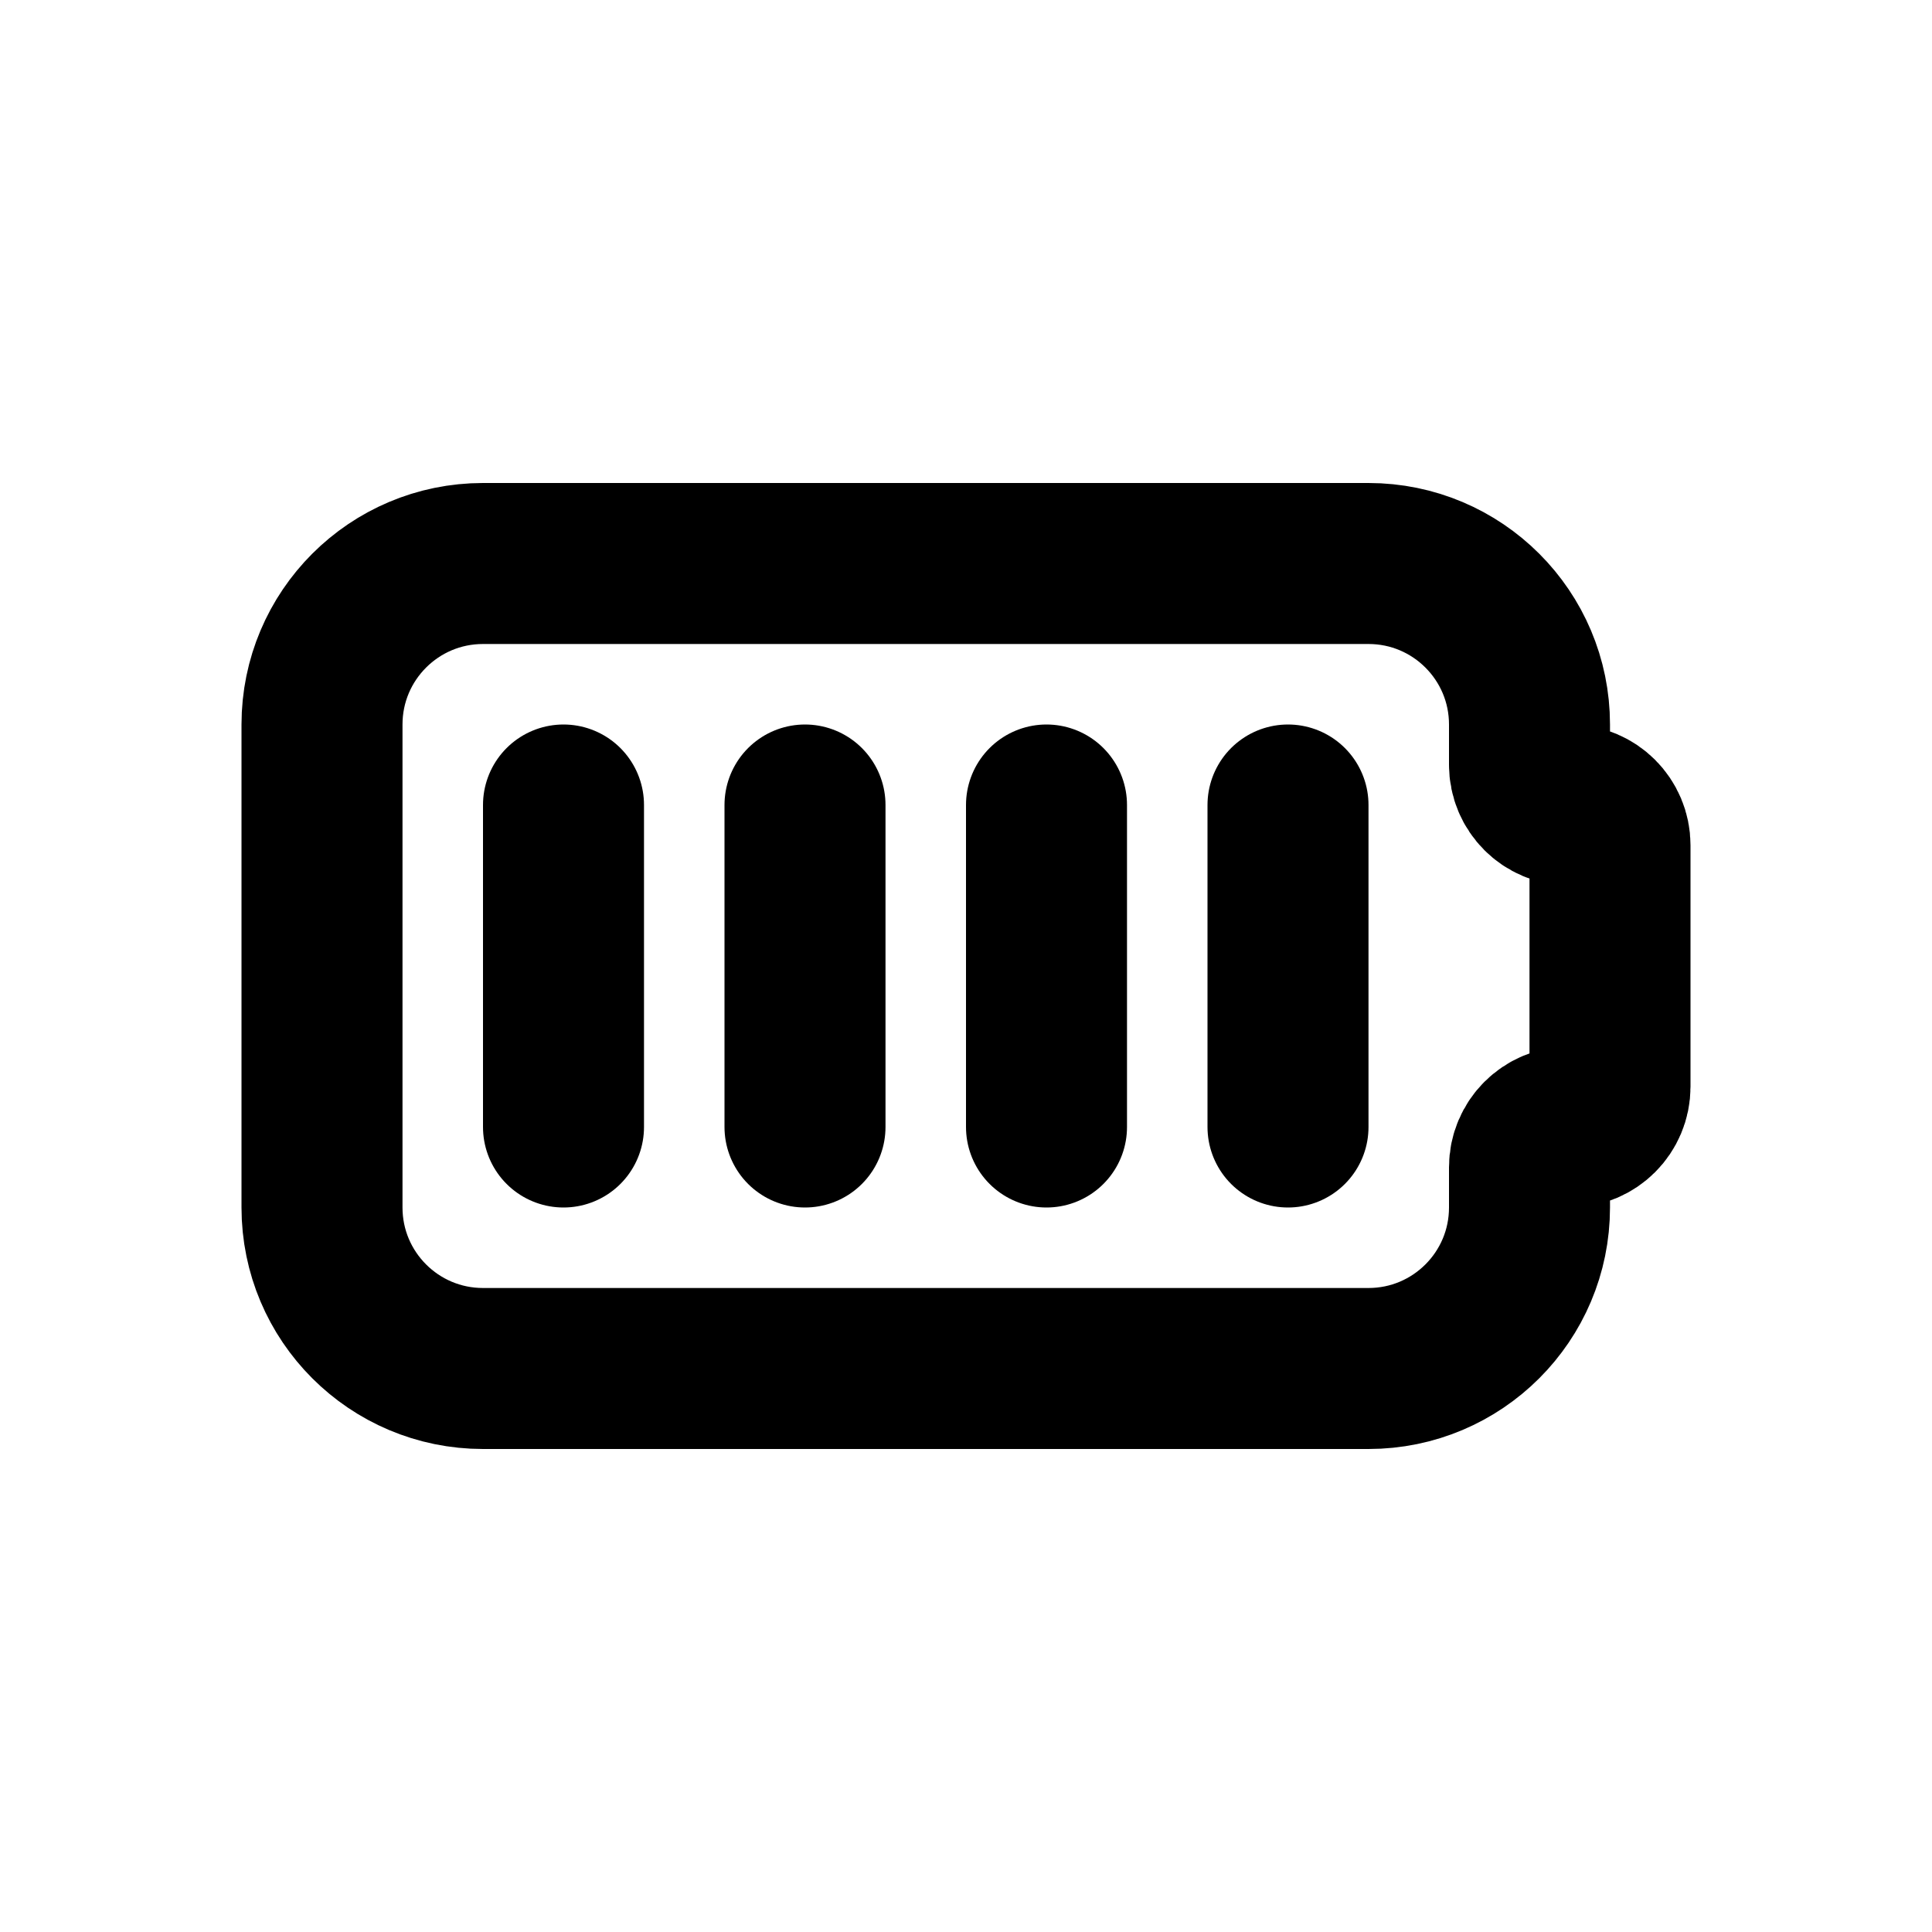
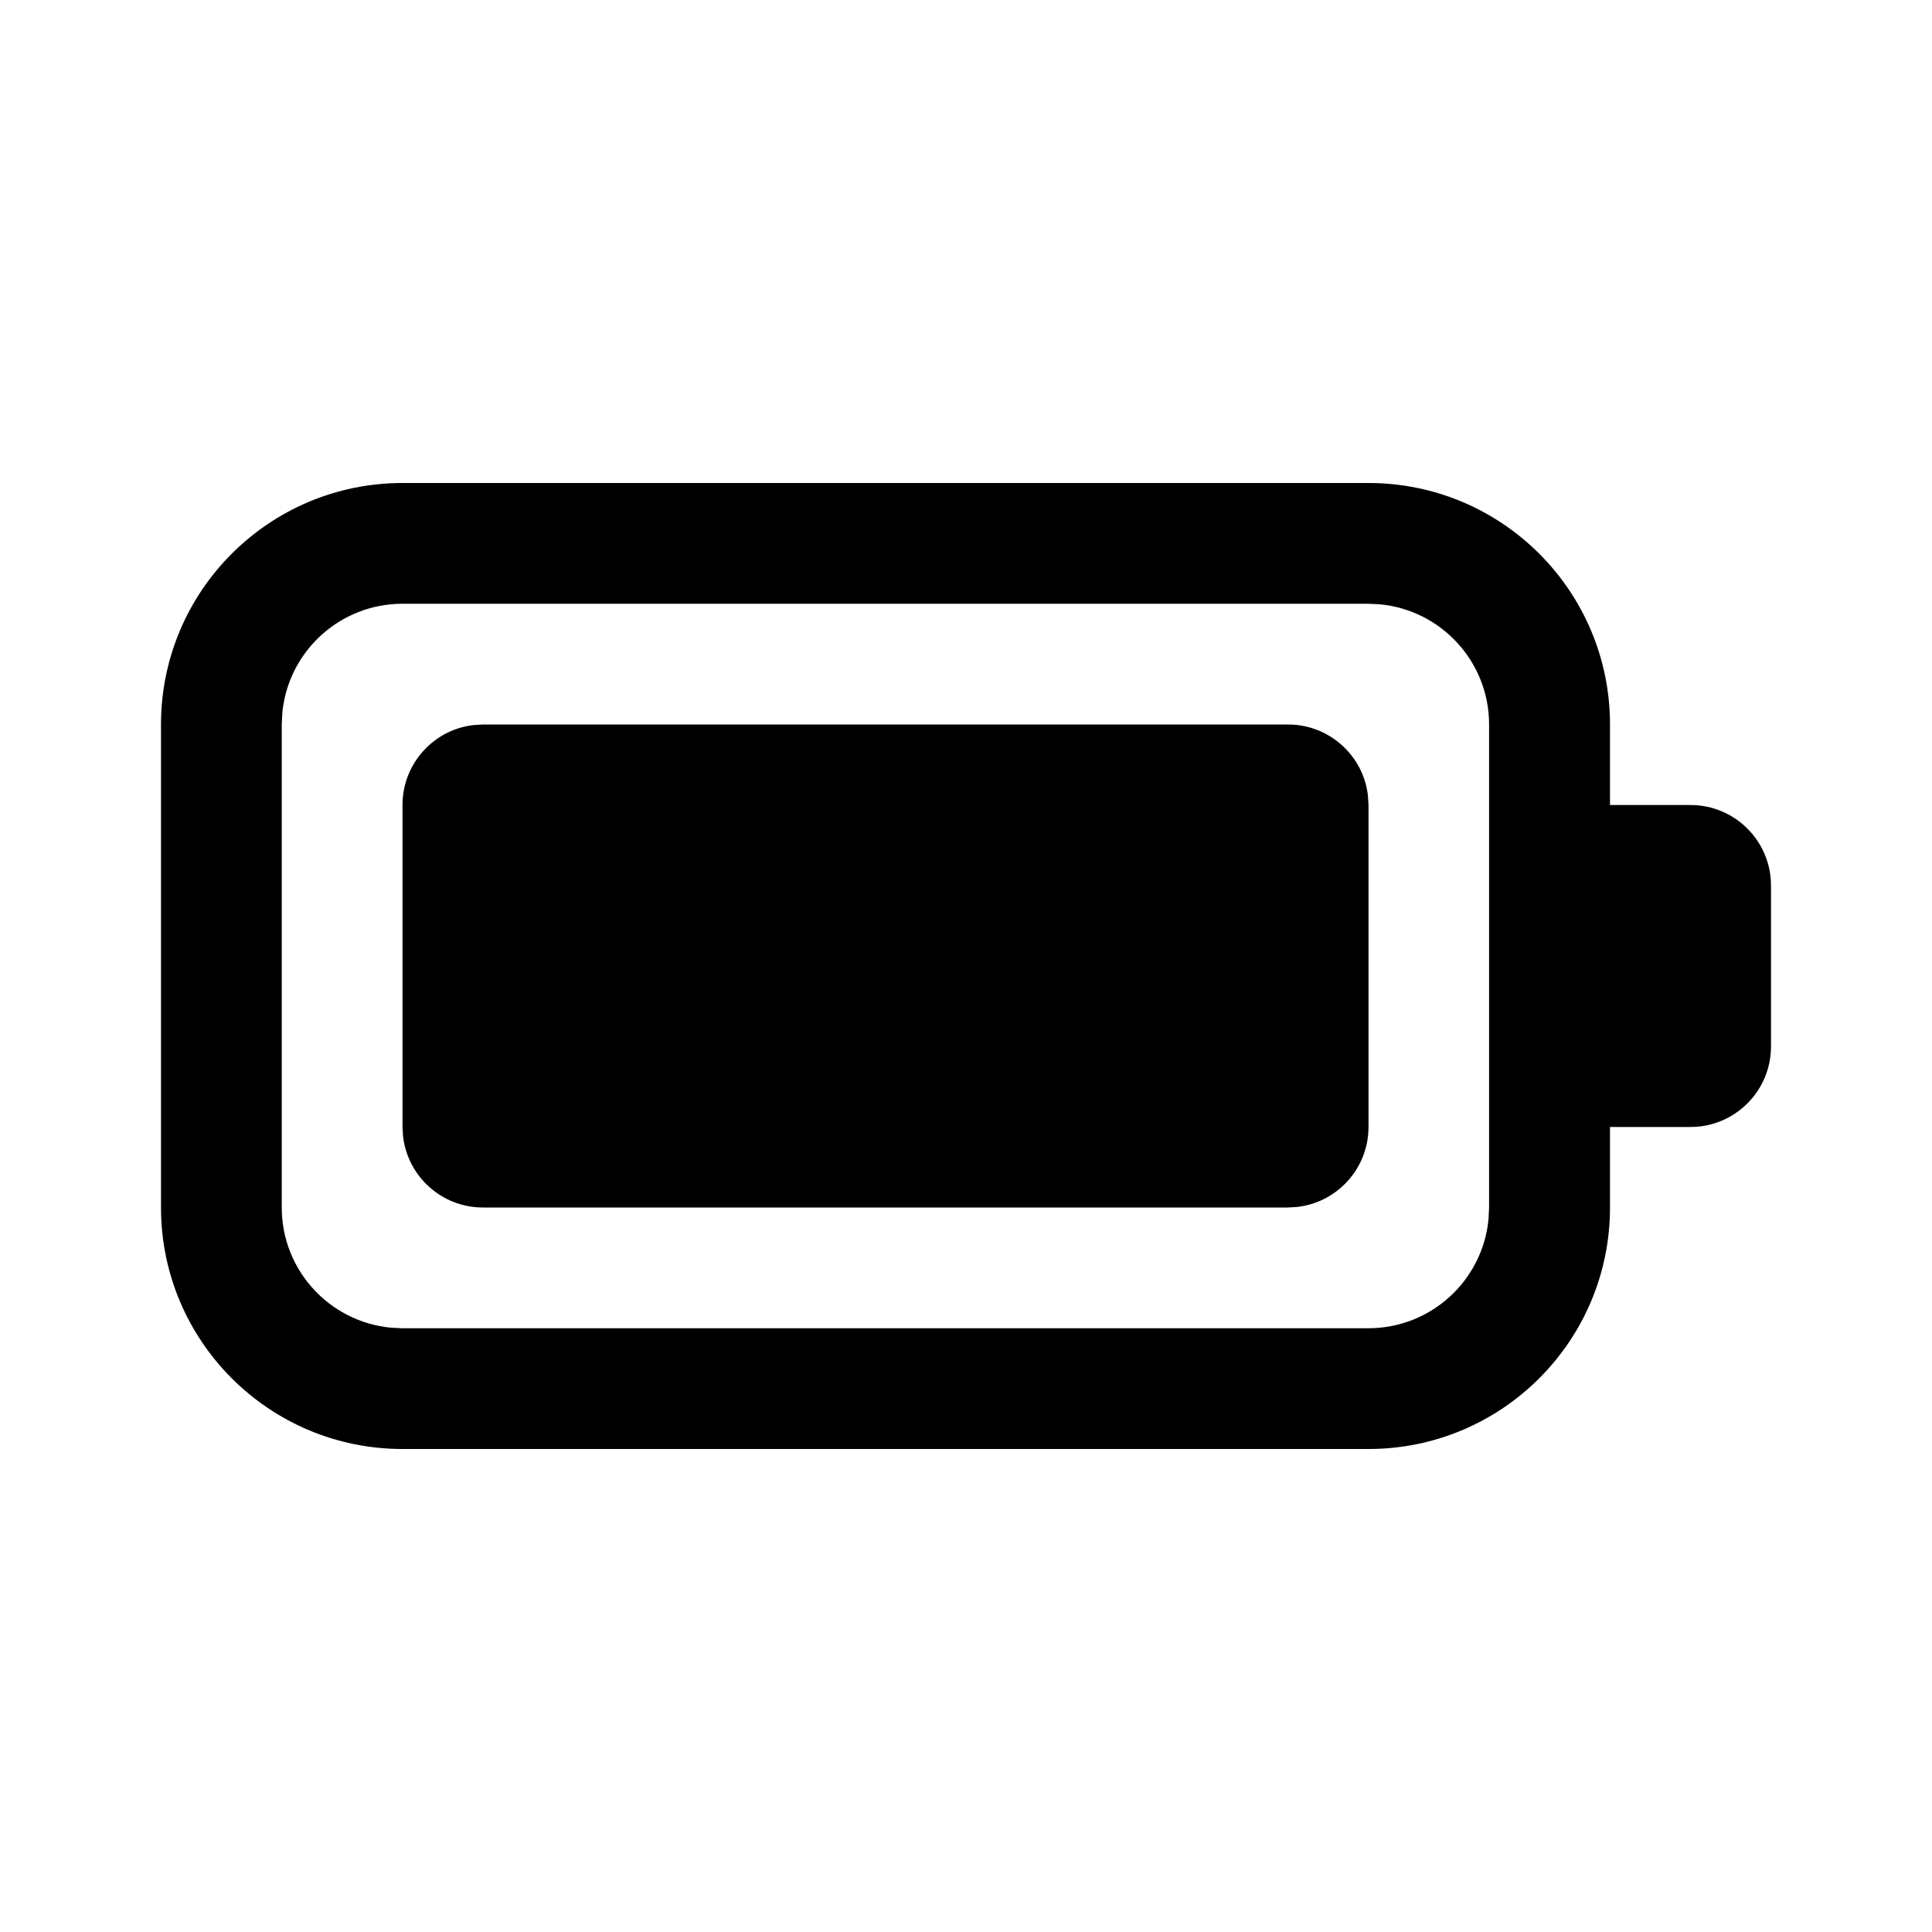
- <svg xmlns="http://www.w3.org/2000/svg" stroke="currentColor" fill="none" width="24" height="24" viewBox="0 0 24 24" stroke-width="2" stroke-linecap="round" stroke-linejoin="round" class="icon icon-tabler icons-tabler-outline icon-tabler-battery-4">
-   <path d="M6 7h11a2 2 0 0 1 2 2v.5a.5 .5 0 0 0 .5 .5a.5 .5 0 0 1 .5 .5v3a.5 .5 0 0 1 -.5 .5a.5 .5 0 0 0 -.5 .5v.5a2 2 0 0 1 -2 2h-11a2 2 0 0 1 -2 -2v-6a2 2 0 0 1 2 -2" />
-   <path d="M7 10l0 4" />
-   <path d="M10 10l0 4" />
-   <path d="M13 10l0 4" />
-   <path d="M16 10l0 4" />
+ <svg xmlns="http://www.w3.org/2000/svg" width="24" height="24" viewBox="0 0 24 24" fill="none">
+   <path d="M17 6C18.657 6 20 7.343 20 9V10H21C21.183 10 21.353 10.049 21.5 10.134C21.799 10.307 22 10.63 22 11V13C22 13.37 21.799 13.693 21.5 13.866C21.353 13.951 21.183 14 21 14H20V15C20 16.657 18.657 18 17 18H5C3.343 18 2 16.657 2 15V9C2 7.343 3.343 6 5 6H17ZM16.998 7.5H5C4.22 7.5 3.579 8.095 3.507 8.856L3.5 9V15C3.5 15.78 4.095 16.42 4.855 16.493L5 16.5H16.998C17.778 16.5 18.419 15.905 18.491 15.145L18.498 15V9C18.498 8.22 17.903 7.58 17.143 7.507L16.998 7.5ZM6 9H16C16.513 9 16.936 9.386 16.993 9.883L17 10V14C17 14.513 16.614 14.935 16.117 14.993L16 15H6C5.487 15 5.065 14.614 5.007 14.117L5 14V10C5 9.487 5.386 9.064 5.883 9.007L6 9Z" fill="currentColor" />
</svg>
